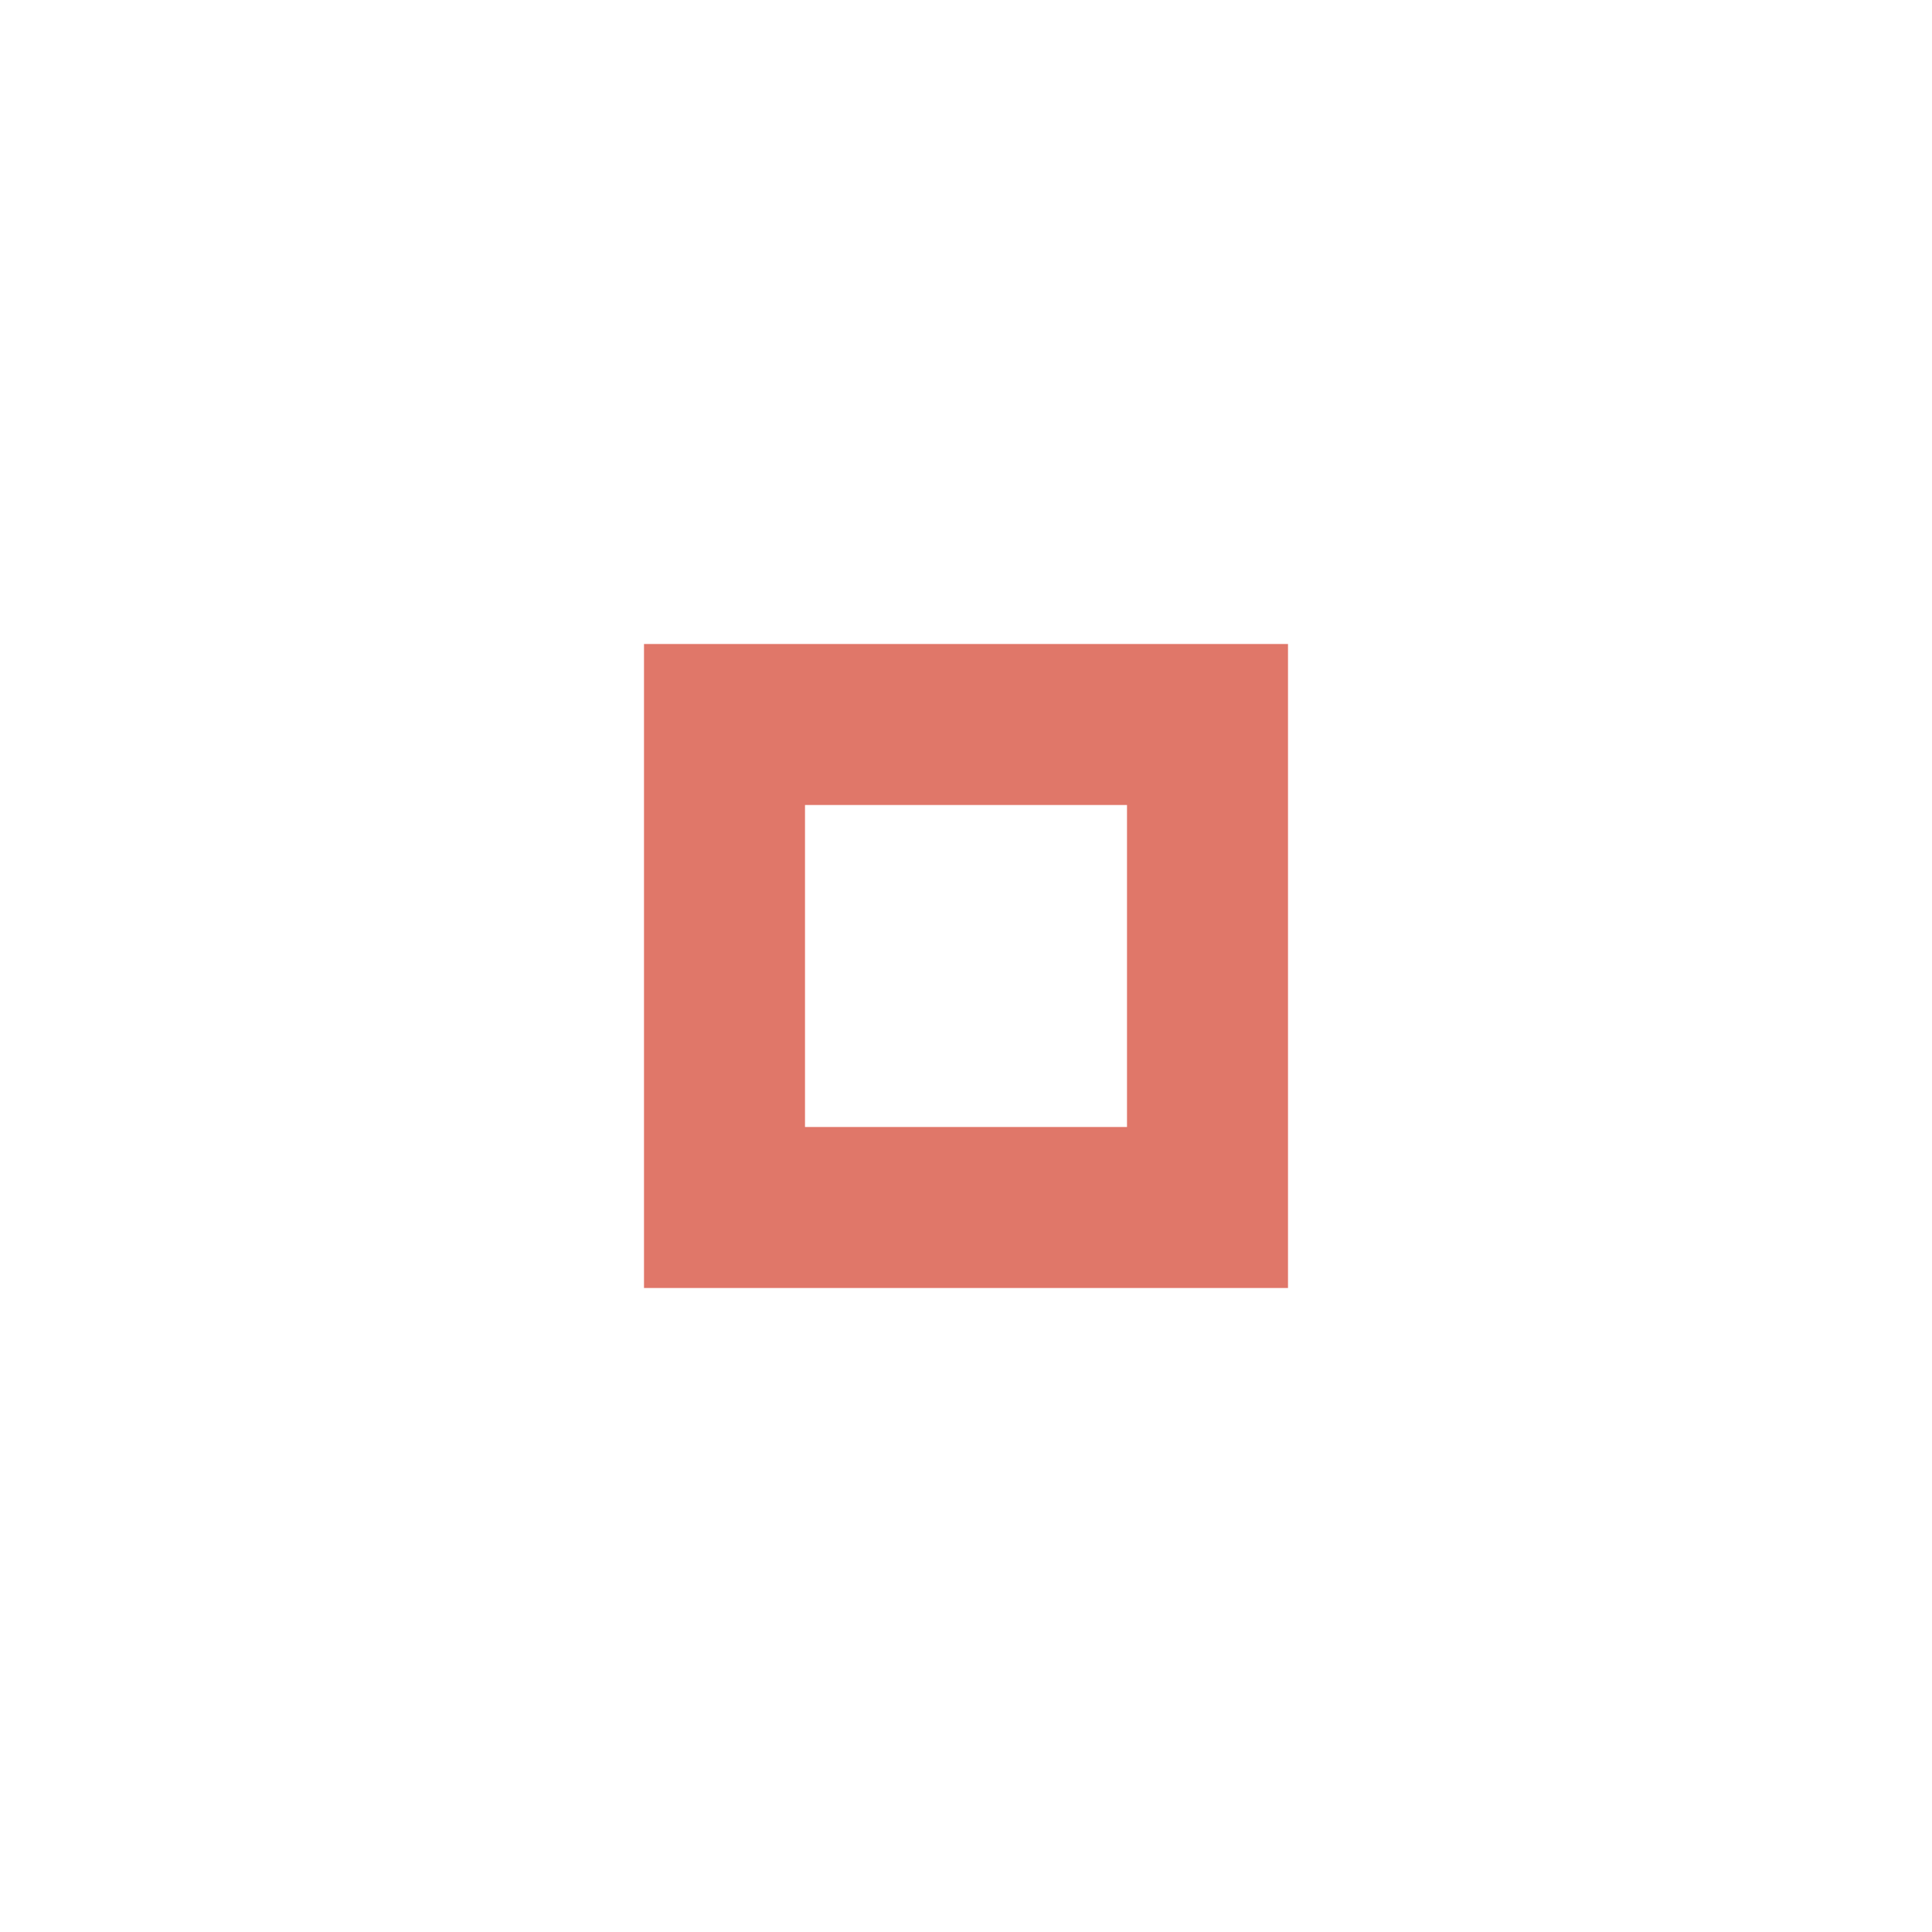
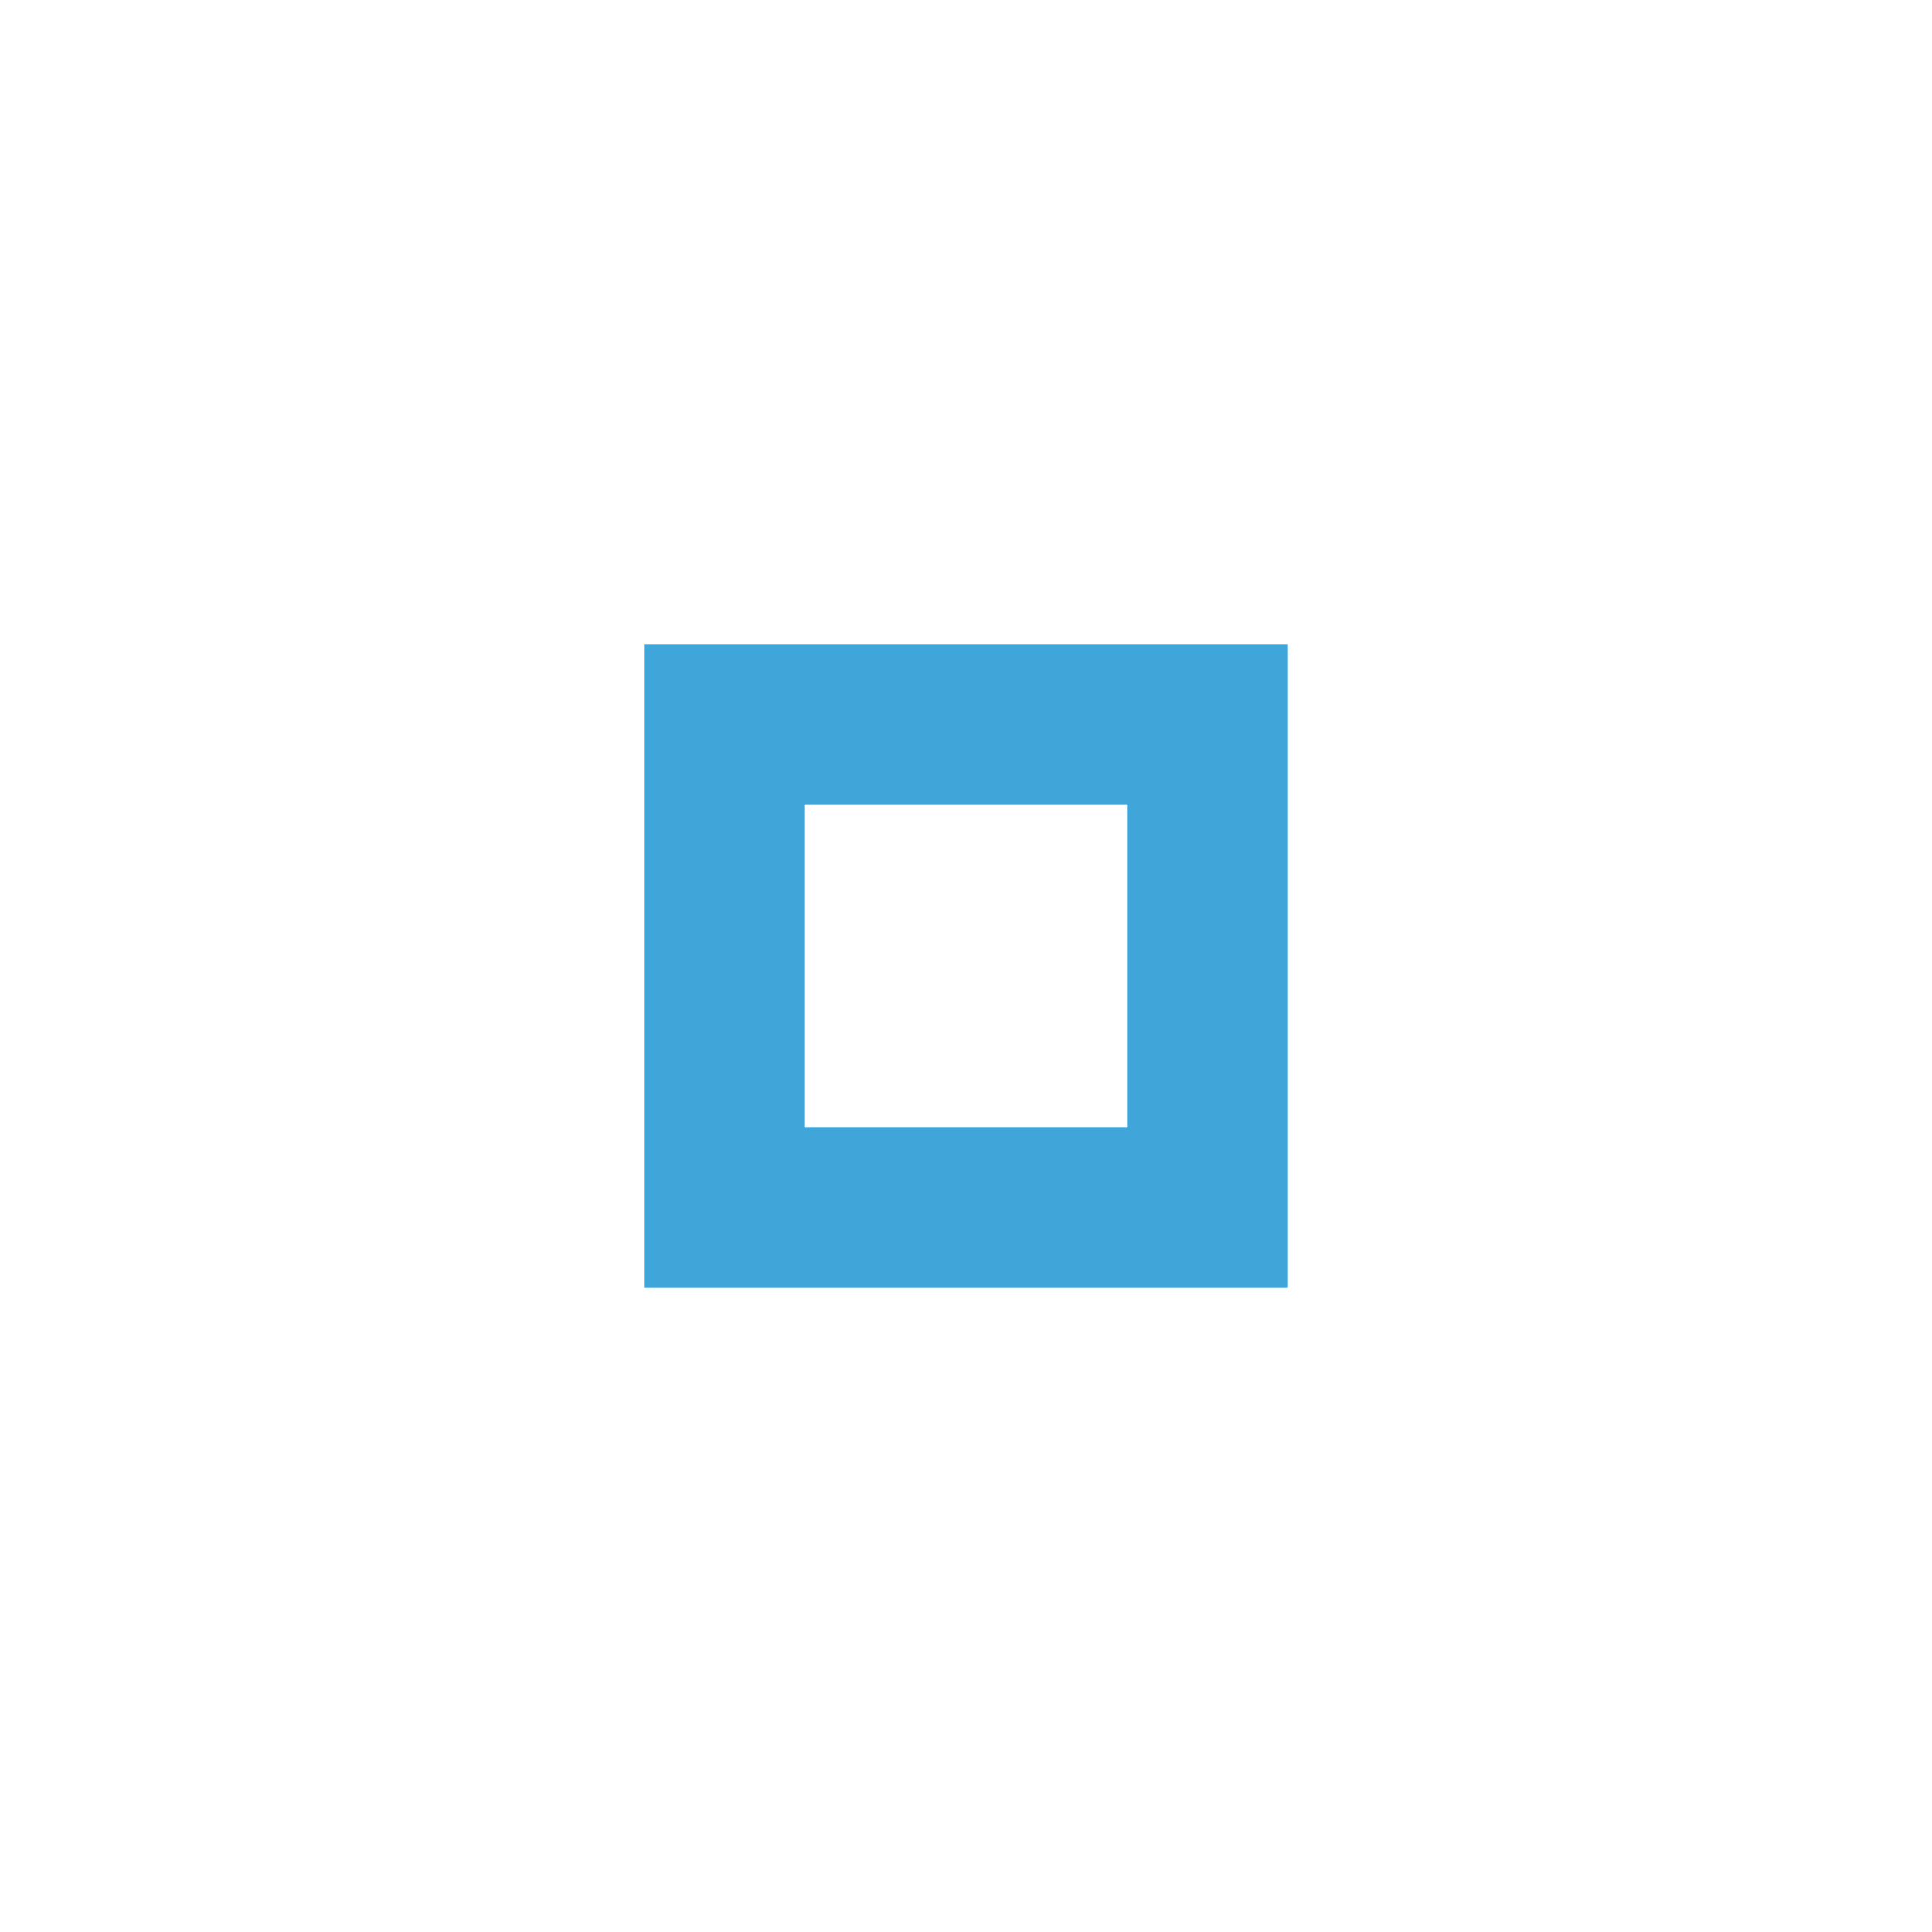
<svg xmlns="http://www.w3.org/2000/svg" version="1.1" x="0px" y="0px" width="24px" height="24px" viewBox="0 0 24 24" xml:space="preserve">
-   <path fill="#D64937" opacity="0.75" d="M14,14h-4v-4h4V14z M16,8H8v8h8V8z" />
+   <path fill="#0088CC" opacity="0.75" d="M14,14h-4v-4h4V14z M16,8H8v8h8V8z" />
</svg>
